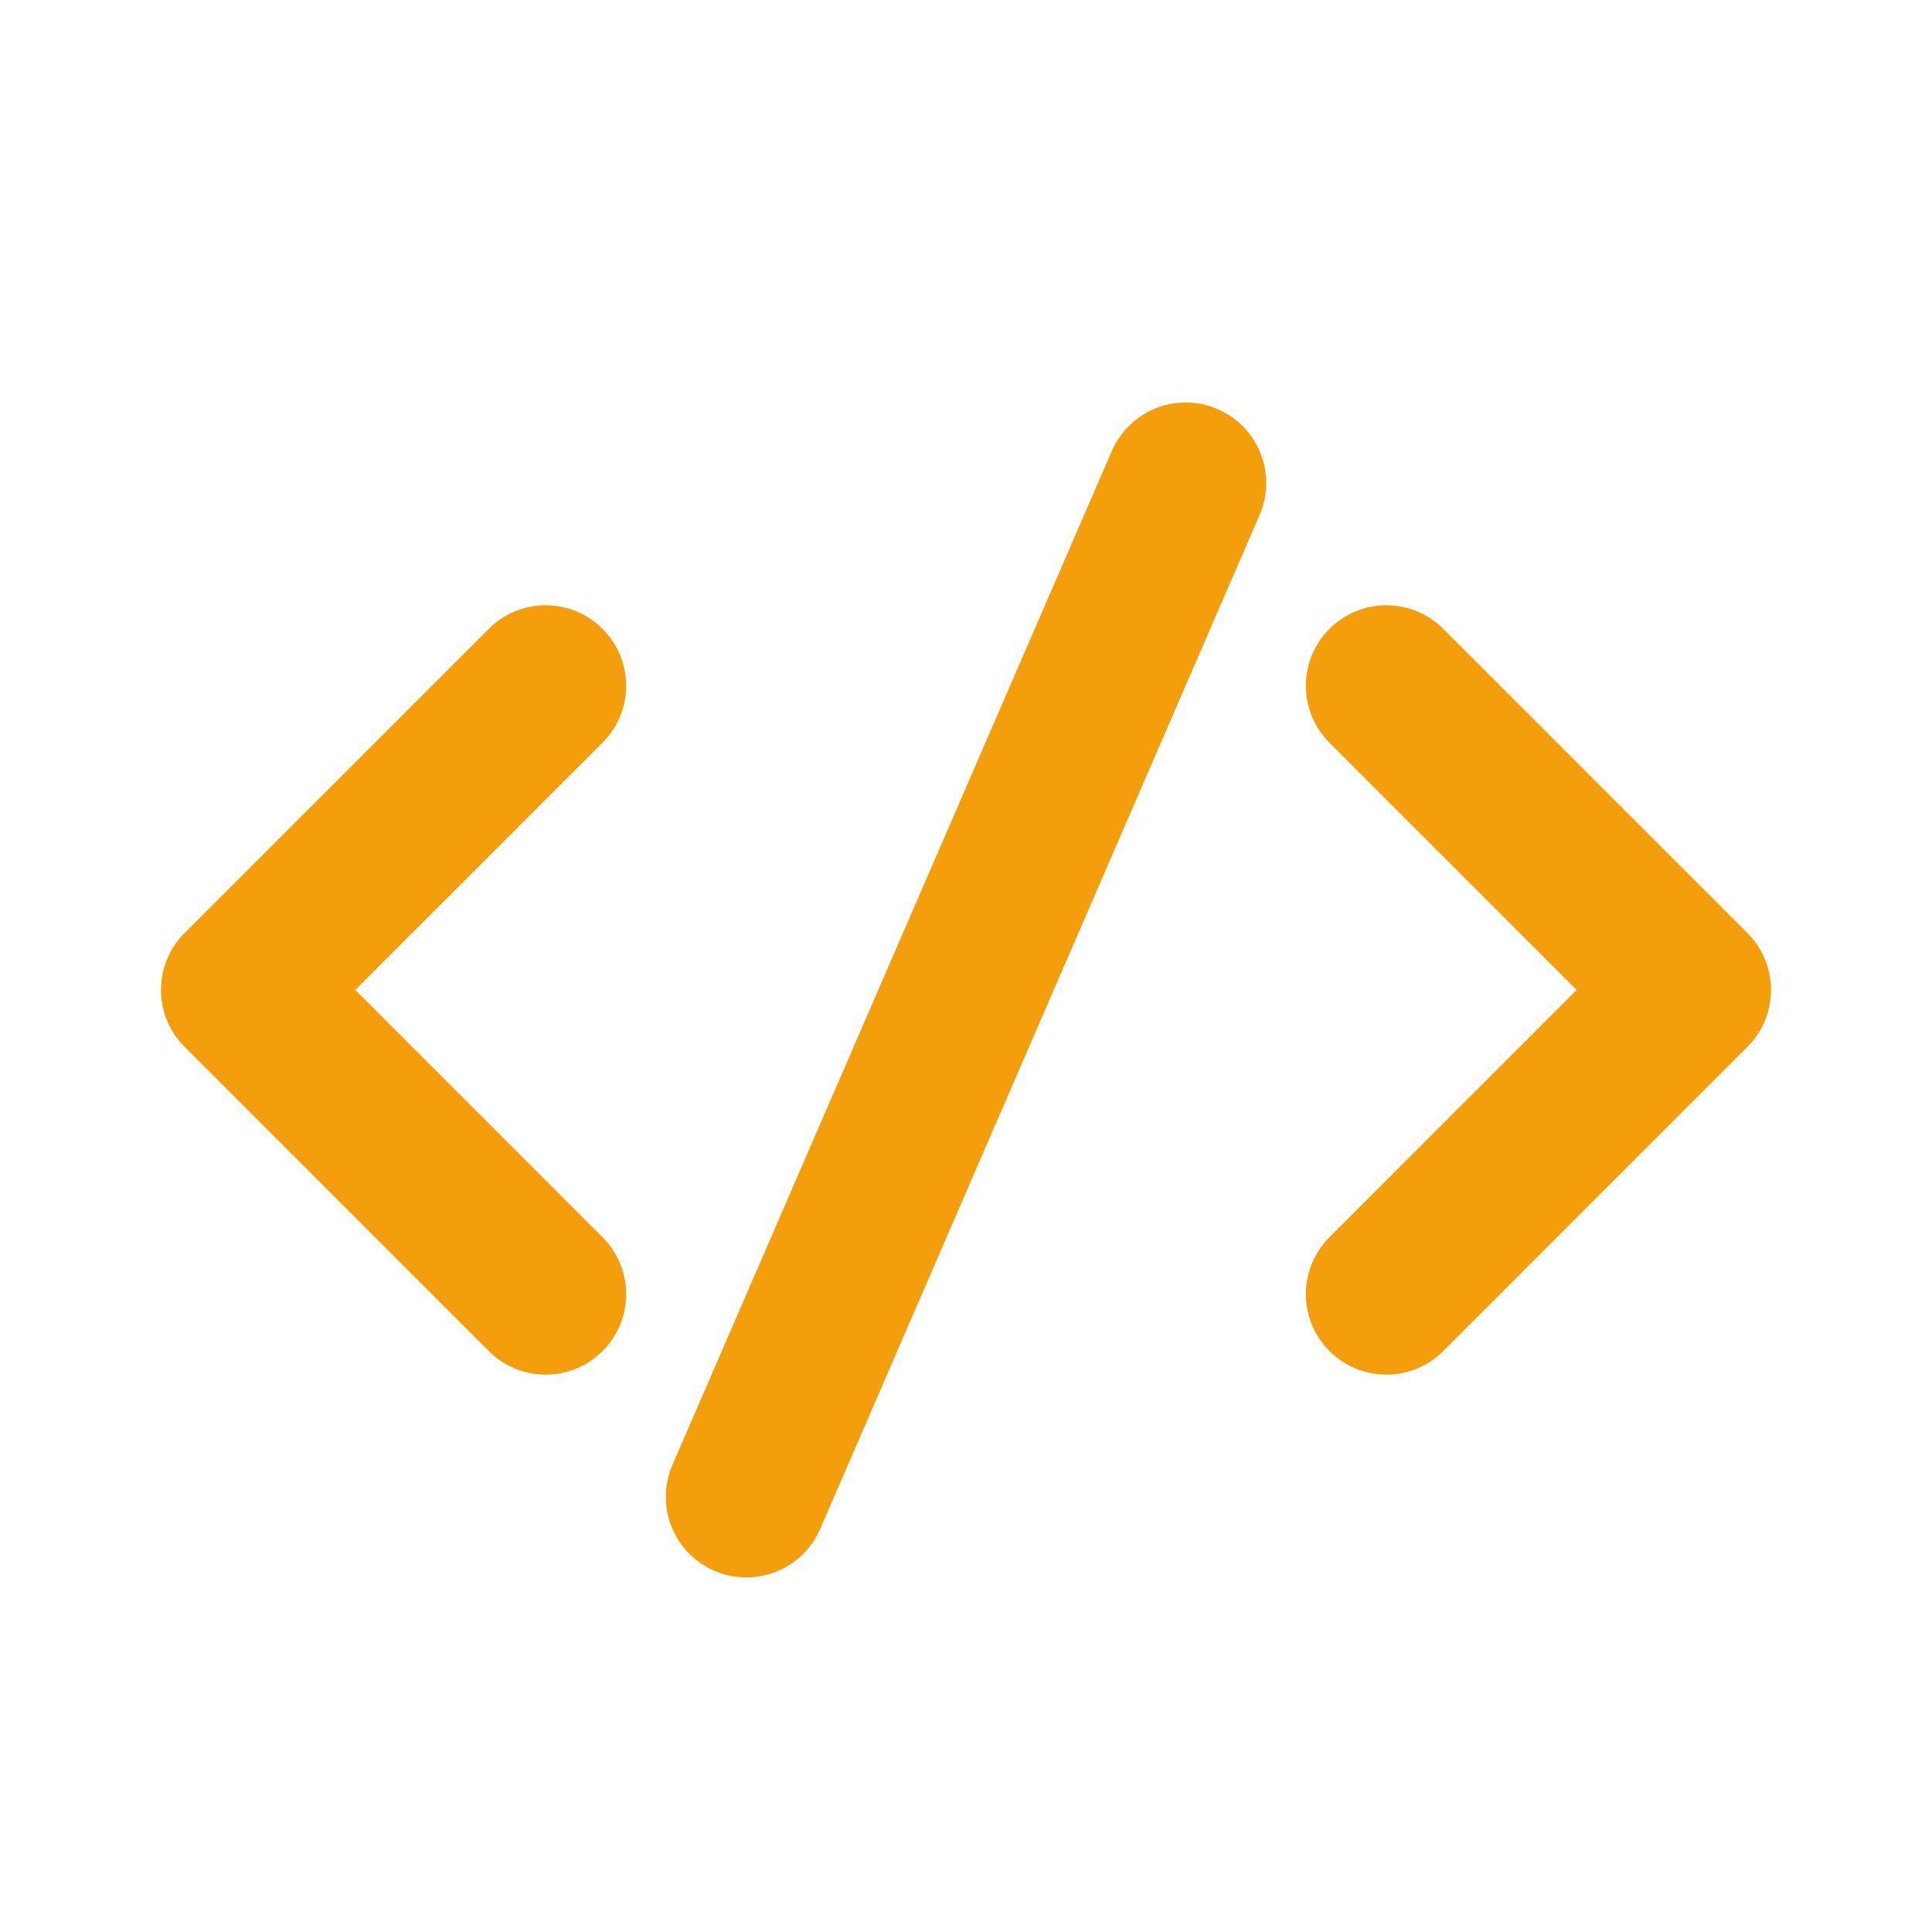
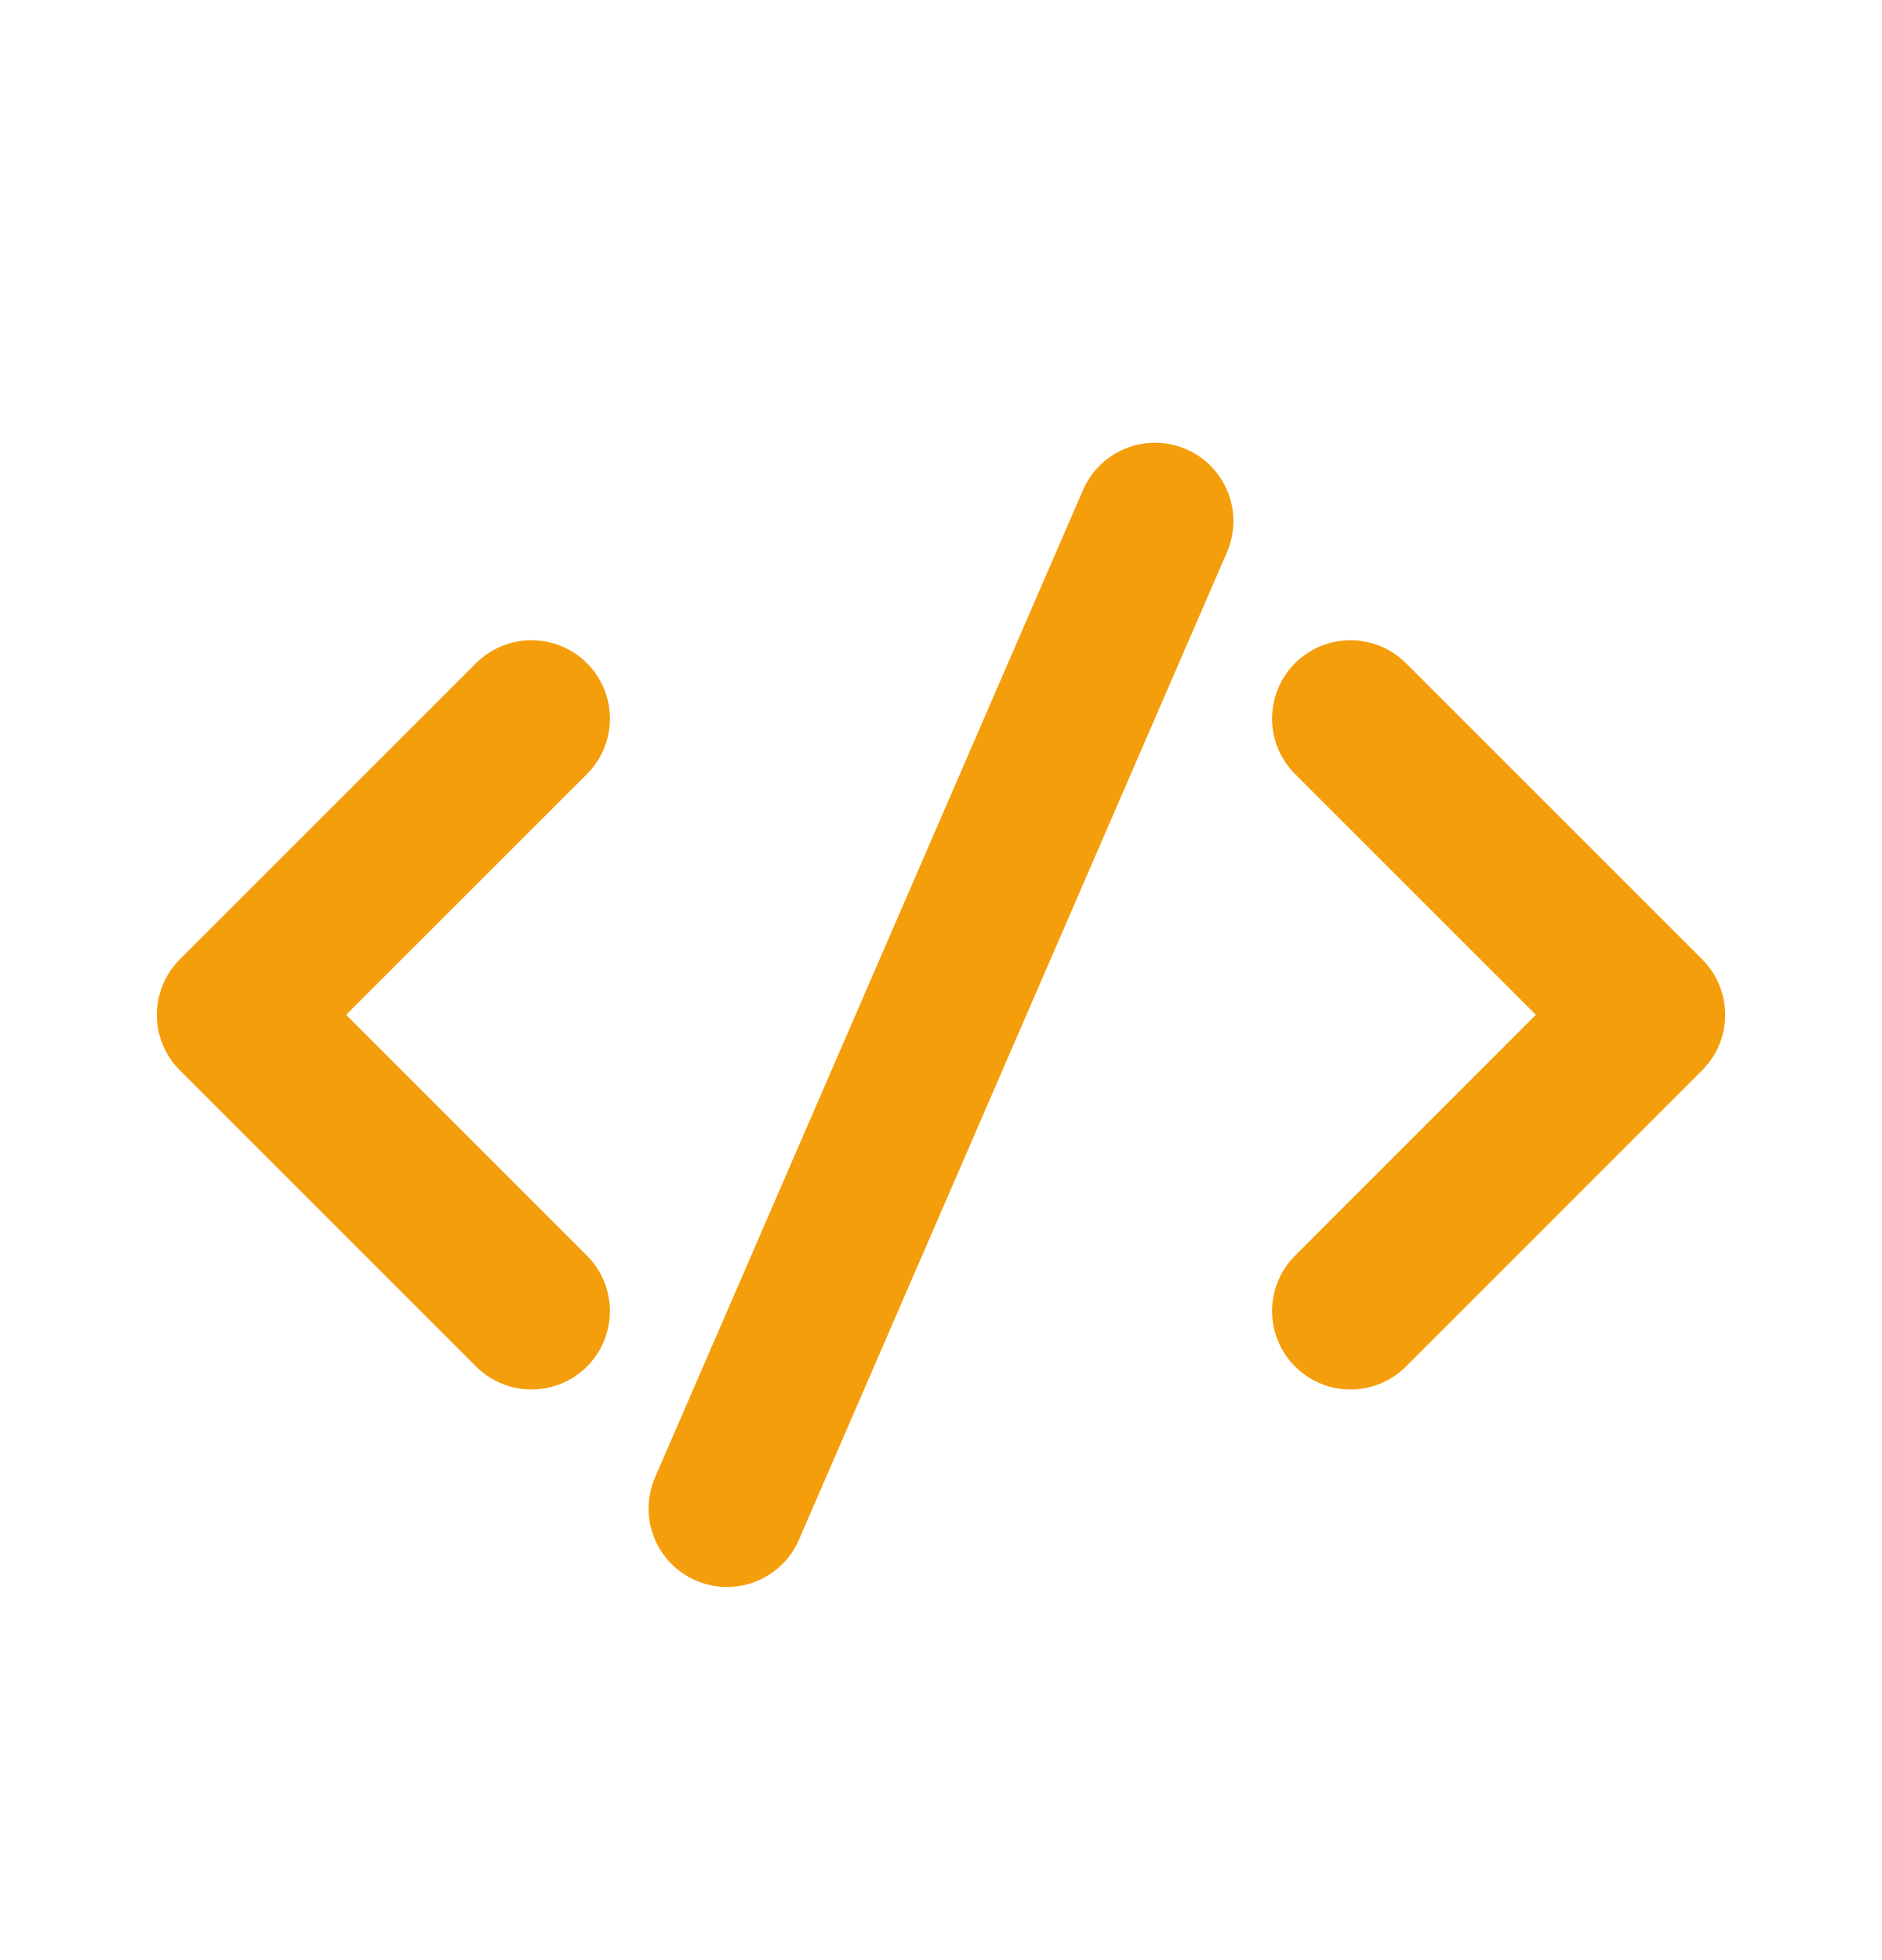
- <svg xmlns="http://www.w3.org/2000/svg" width="24" height="24" viewBox="0 0 24 24" fill="none">
-   <path d="M6.778 8.519L3 12.297L6.778 16.076" stroke="#F59E0B" stroke-width="2" stroke-linecap="round" stroke-linejoin="round" />
-   <path d="M17.222 8.519L21 12.297L17.222 16.076" stroke="#F59E0B" stroke-width="2" stroke-linecap="round" stroke-linejoin="round" />
-   <path d="M9.271 18.595L14.729 6" stroke="#F59E0B" stroke-width="2" stroke-linecap="round" stroke-linejoin="round" />
+ <svg xmlns="http://www.w3.org/2000/svg" width="24" height="25" viewBox="0 0 24 25" fill="none">
+   <path d="M6.778 9.166L3 12.944L6.778 16.723" stroke="#F59E0B" stroke-width="2" stroke-linecap="round" stroke-linejoin="round" />
+   <path d="M17.222 9.166L21 12.944L17.222 16.723" stroke="#F59E0B" stroke-width="2" stroke-linecap="round" stroke-linejoin="round" />
+   <path d="M9.271 19.242L14.729 6.647" stroke="#F59E0B" stroke-width="2" stroke-linecap="round" stroke-linejoin="round" />
</svg>
